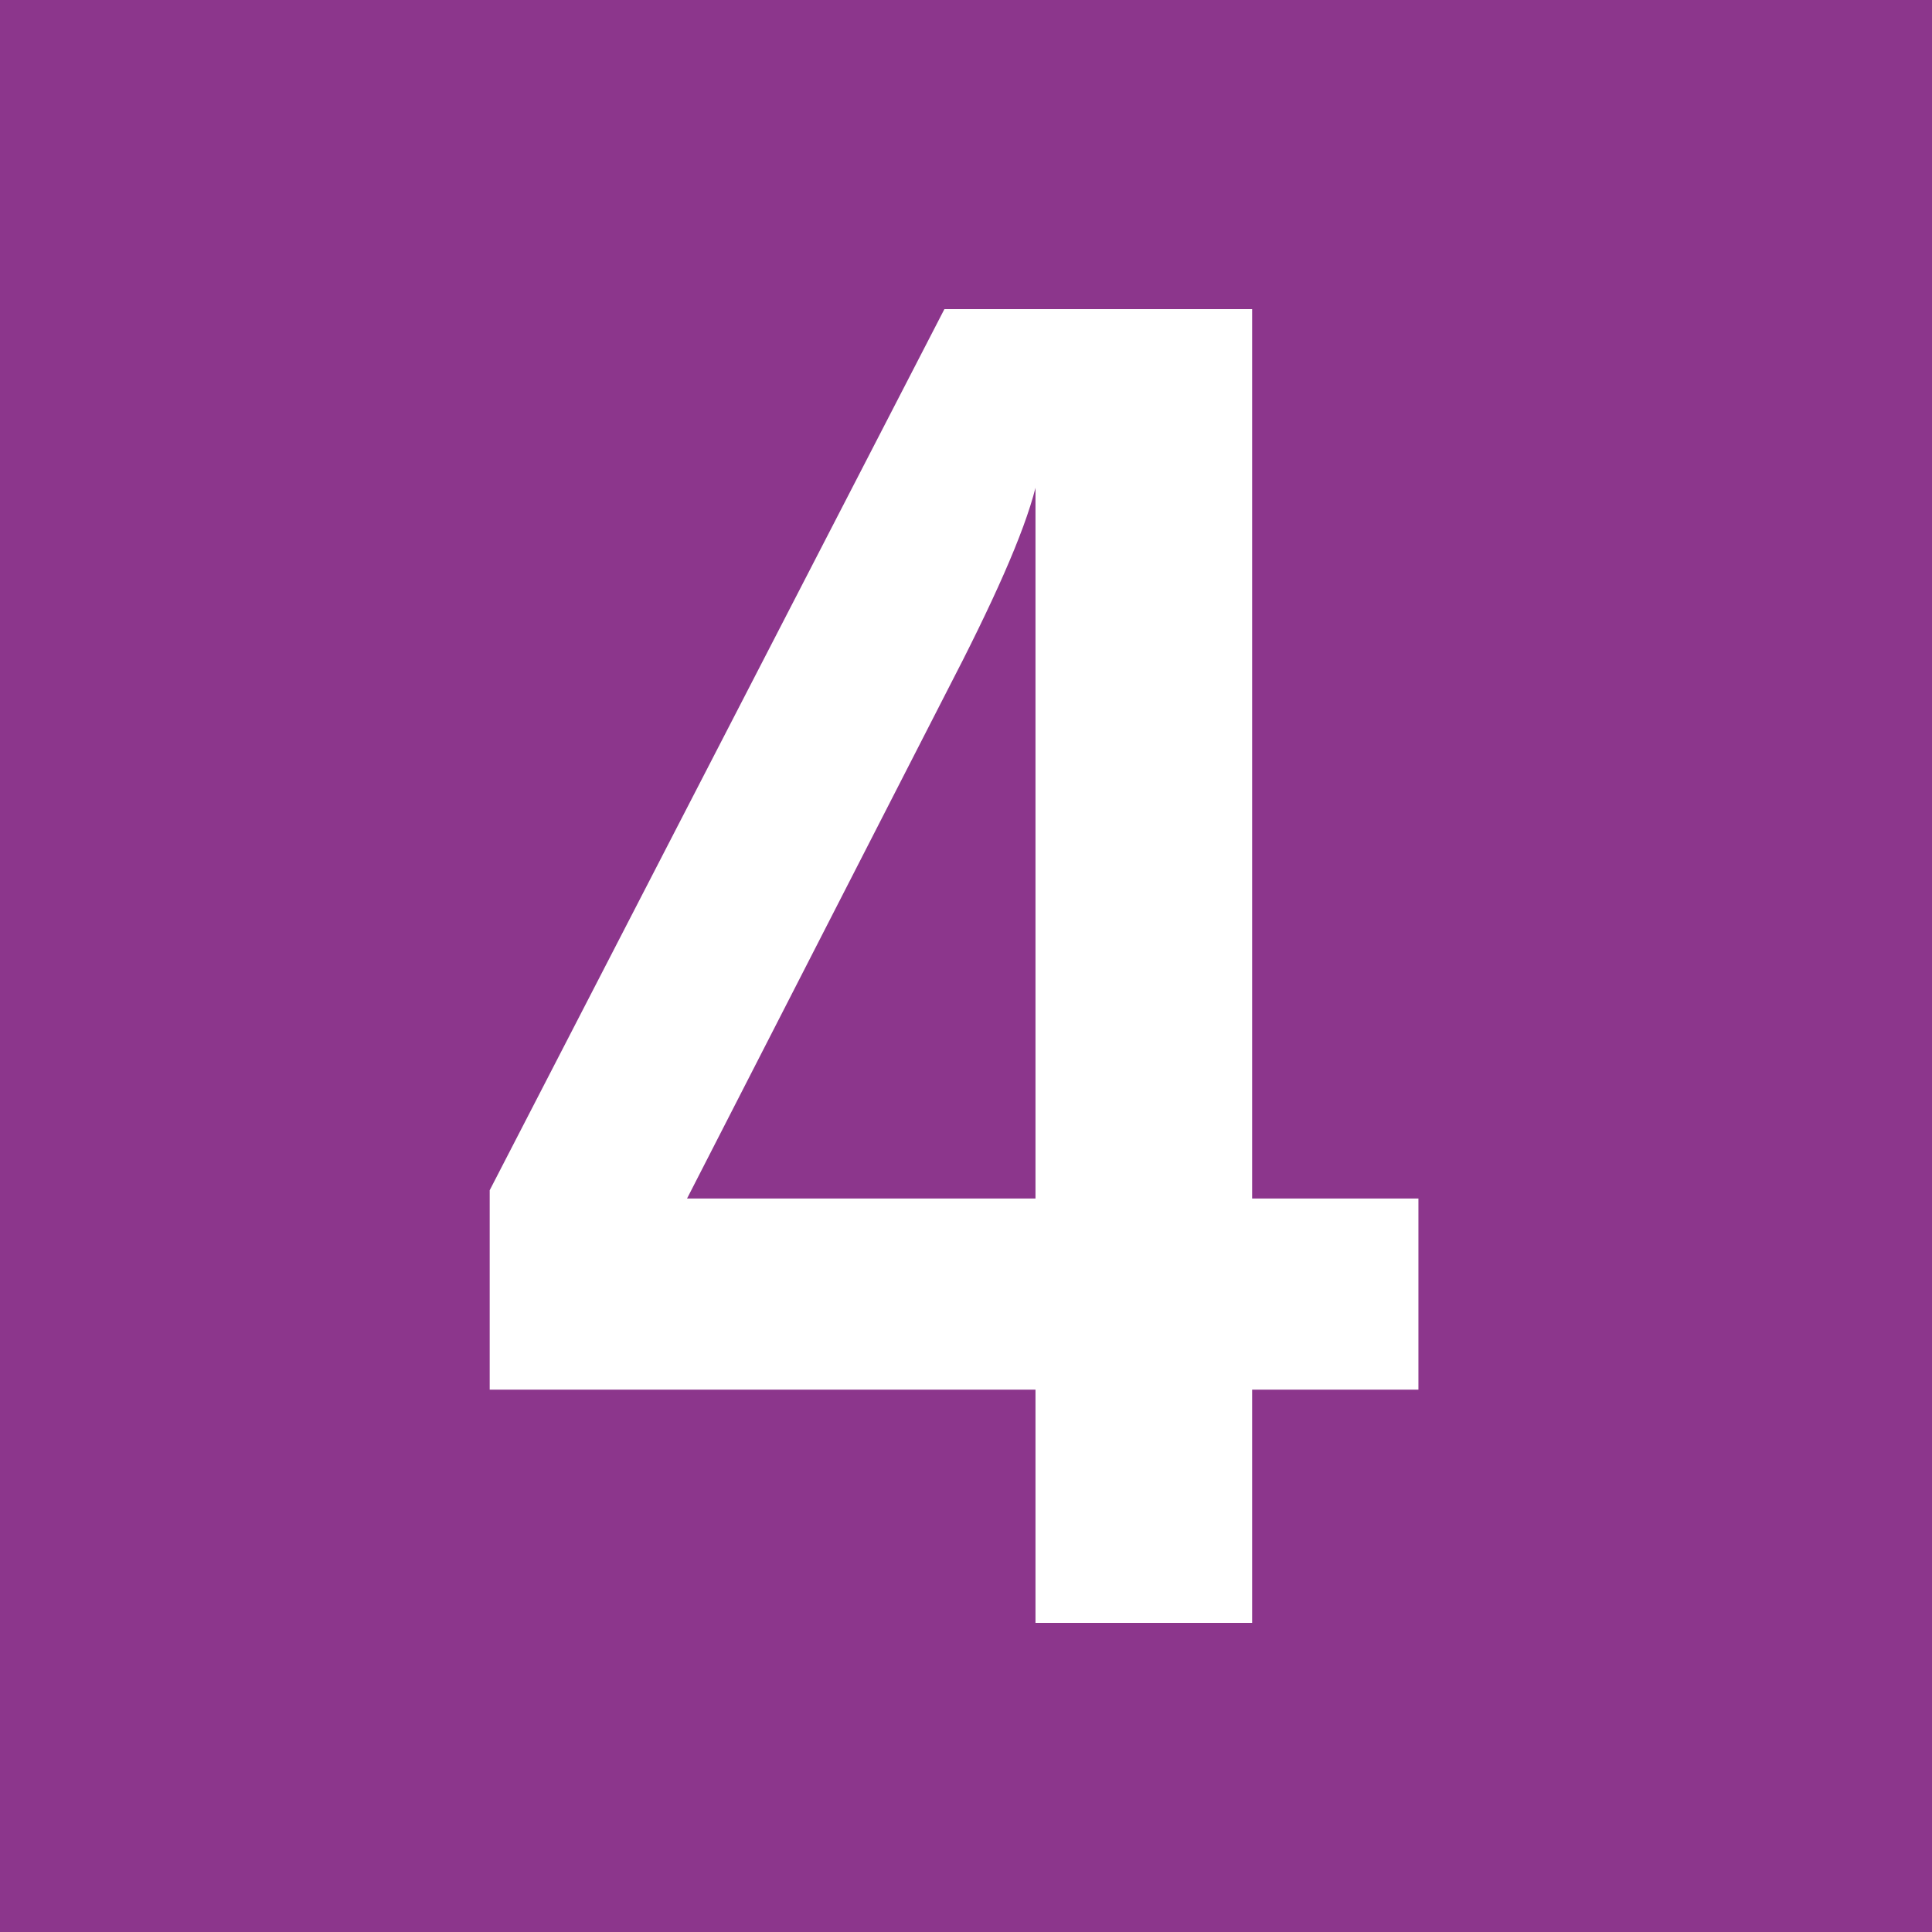
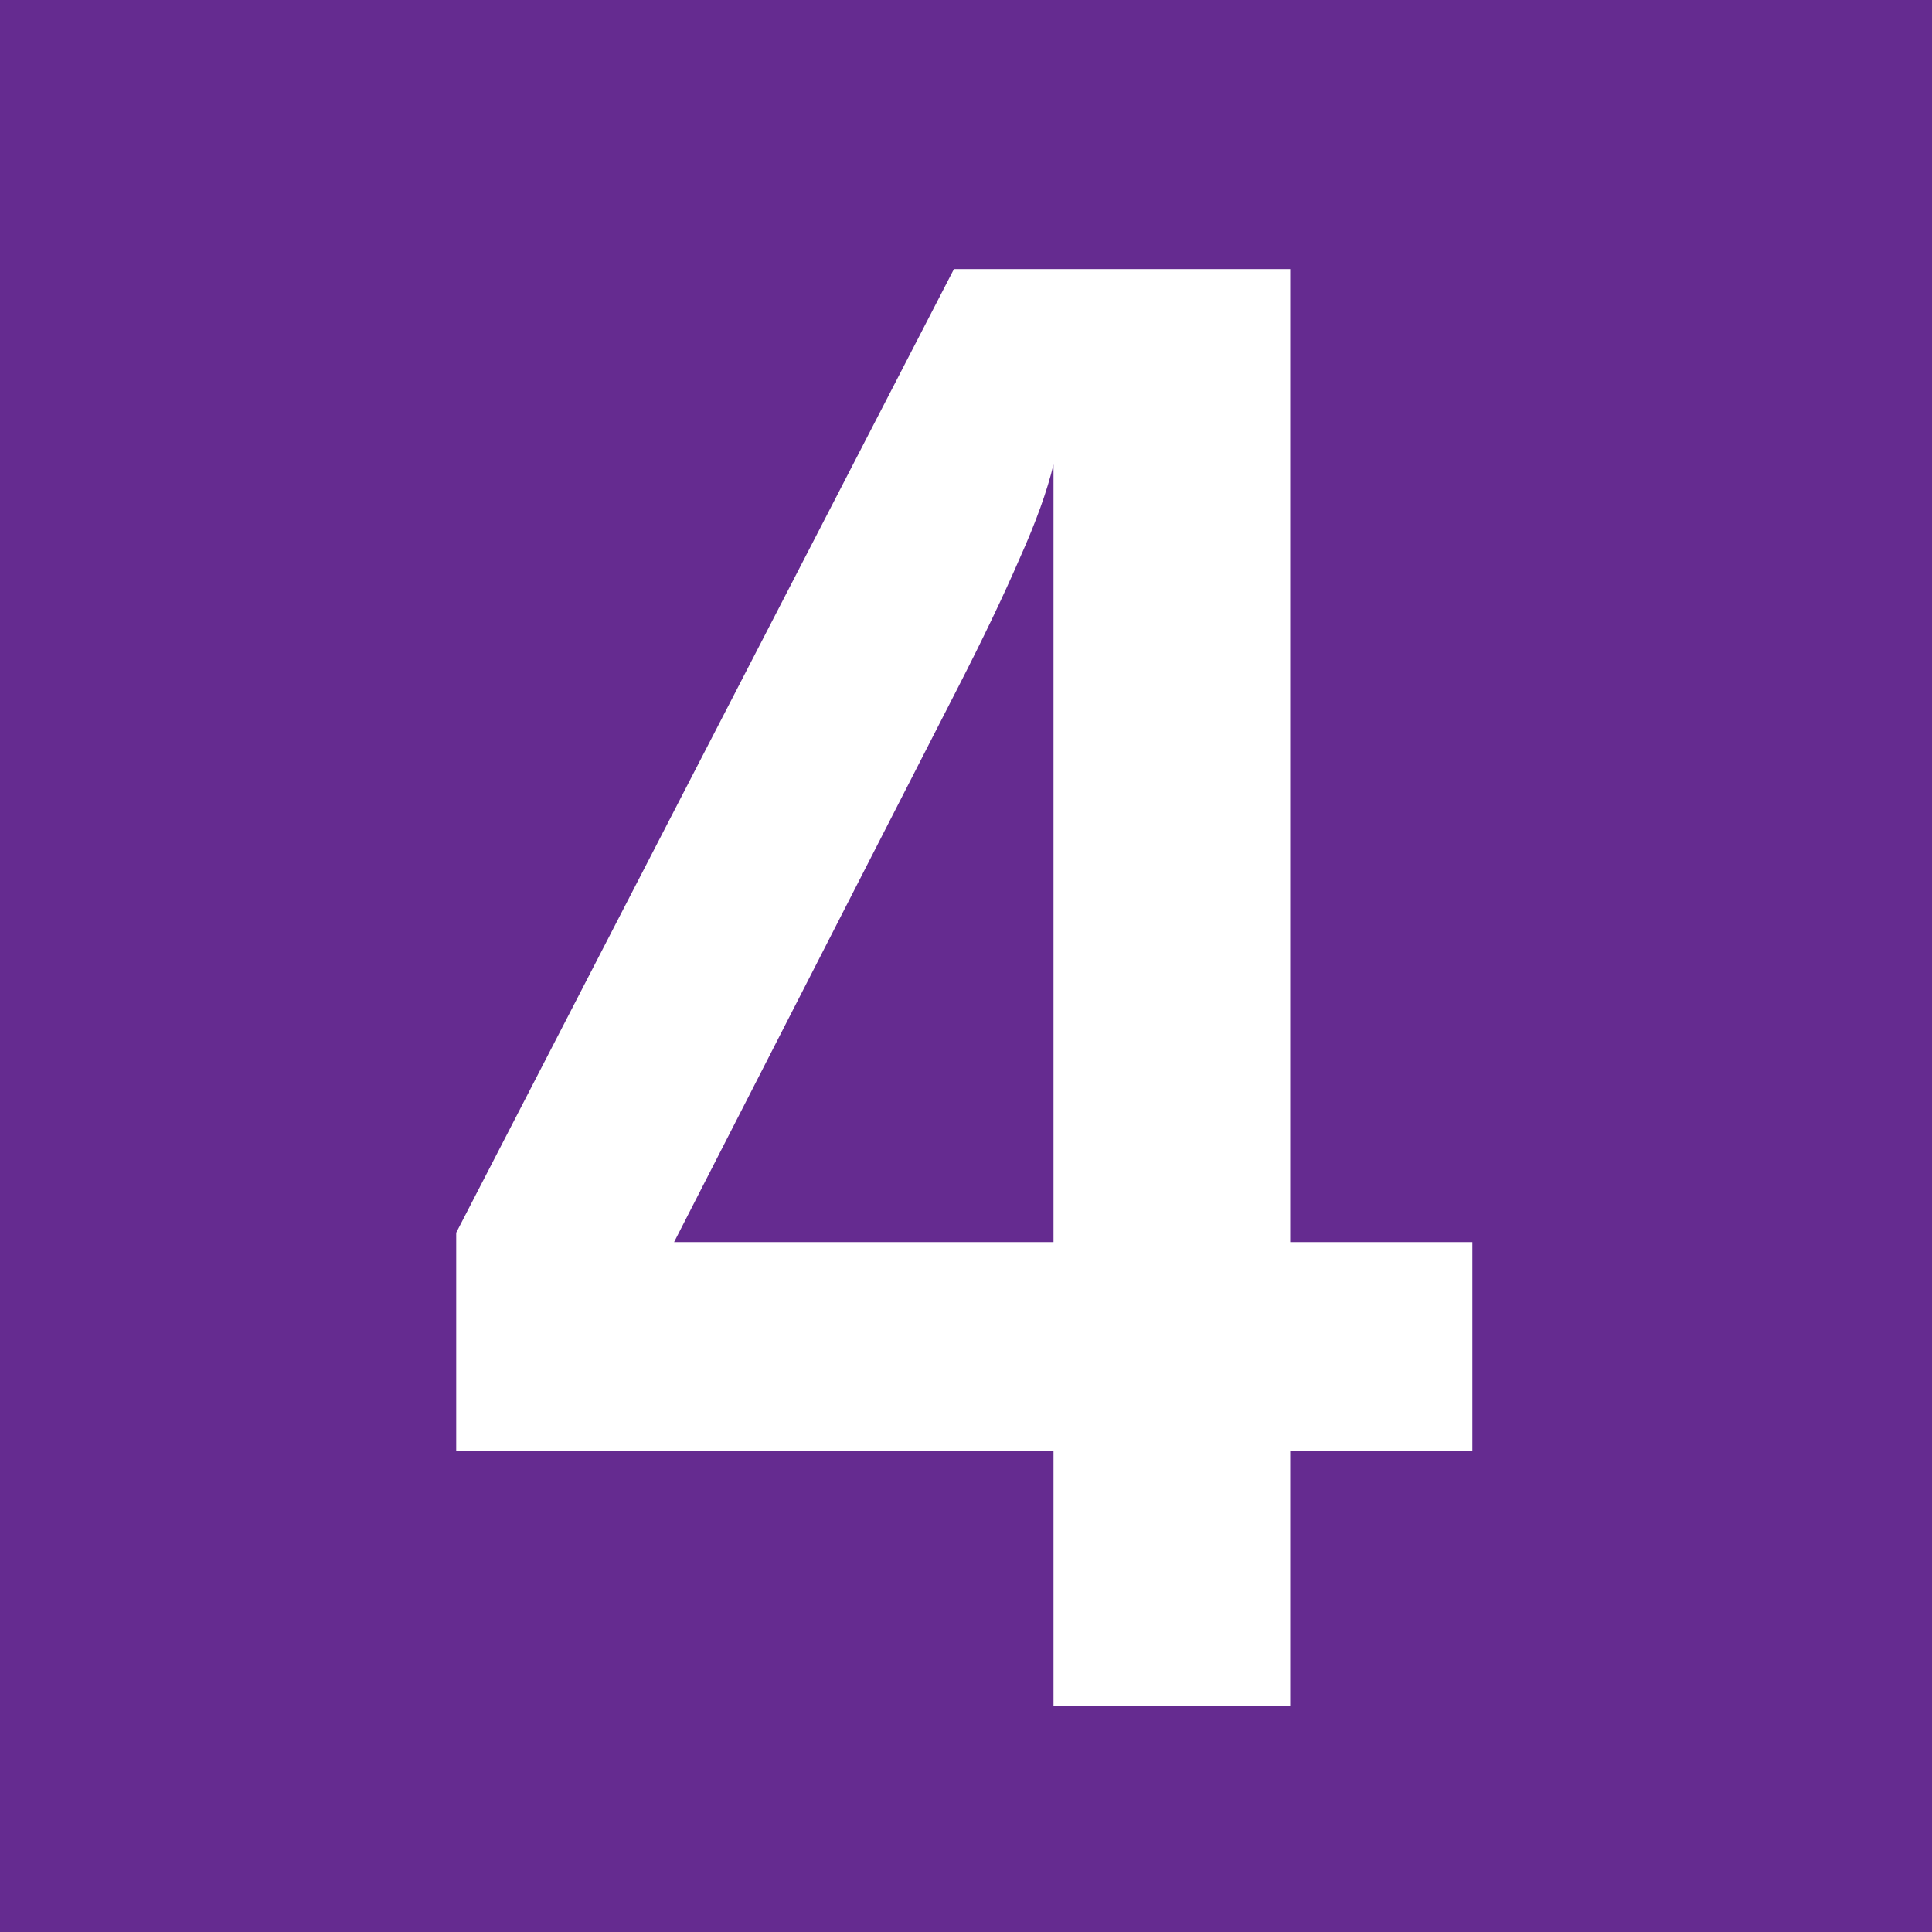
- <svg xmlns="http://www.w3.org/2000/svg" viewBox="39.333 0 28 28" data-ligne-id="T4">
-   <g>
-     <g>
-       <path fill="#8C368C" d="M39.333 0h28v28h-28z" />
-       <path fill="#FFFFFF" d="M46.43 20.14L54.34 20.14L54.34 23.52L57.48 23.52L57.48 20.14L59.89 20.14L59.89 17.37L57.48 17.37L57.48 4.48L53.02 4.48L46.43 17.25ZM49.29 17.37L53.05 10.03C53.72 8.74 54.17 7.74 54.34 7.07L54.34 17.37Z" />
-     </g>
+ <svg xmlns="http://www.w3.org/2000/svg" width="100" height="100" id="svg2" version="1.1">
+   <defs id="defs4" />
+   <g id="layer1">
+     <flowRoot xml:space="preserve" id="flowRoot2988" style="font-style:normal;font-weight:normal;font-size:16.667px;line-height:0.01%;font-family:sans-serif;letter-spacing:0px;word-spacing:0px;fill:#000000;fill-opacity:1;stroke:none;stroke-width:1px;stroke-linecap:butt;stroke-linejoin:miter;stroke-opacity:1">
+       <flowRegion id="flowRegion2990" style="font-family:sans-serif;stroke-width:1px">
+         <rect id="rect2992" width="83.333" height="63.889" x="12.5" y="12.5" style="font-family:sans-serif;stroke-width:1px" />
+       </flowRegion>
+       <flowPara id="flowPara2994" style="font-size:55.556px;line-height:1.25;font-family:sans-serif;stroke-width:1px"> </flowPara>
+     </flowRoot>
+     <rect style="fill:#652b90;fill-opacity:1;stroke:none;stroke-width:1" id="rect3764" width="100" height="100" x="0" y="-1.3882908e-14" />
+     <path d="M 23.613,63.804 V 75.085 H 54.529 V 88.306 H 66.78 V 75.085 h 9.429 V 64.291 H 66.78 V 13.929 H 49.375 Z m 30.916,0.487 H 34.89 L 49.571,35.612 c 1.296,-2.528 2.365,-4.764 3.207,-6.708 0.843,-1.881 1.426,-3.502 1.751,-4.863 z" id="path3275" style="font-style:normal;font-variant:normal;font-weight:bold;font-stretch:normal;font-size:70px;line-height:125%;font-family:Confluence;-inkscape-font-specification:'Confluence Bold';text-align:center;letter-spacing:0px;word-spacing:0px;text-anchor:middle;fill:#ffffff;fill-opacity:1;stroke:none;stroke-width:0.72" />
  </g>
</svg>
